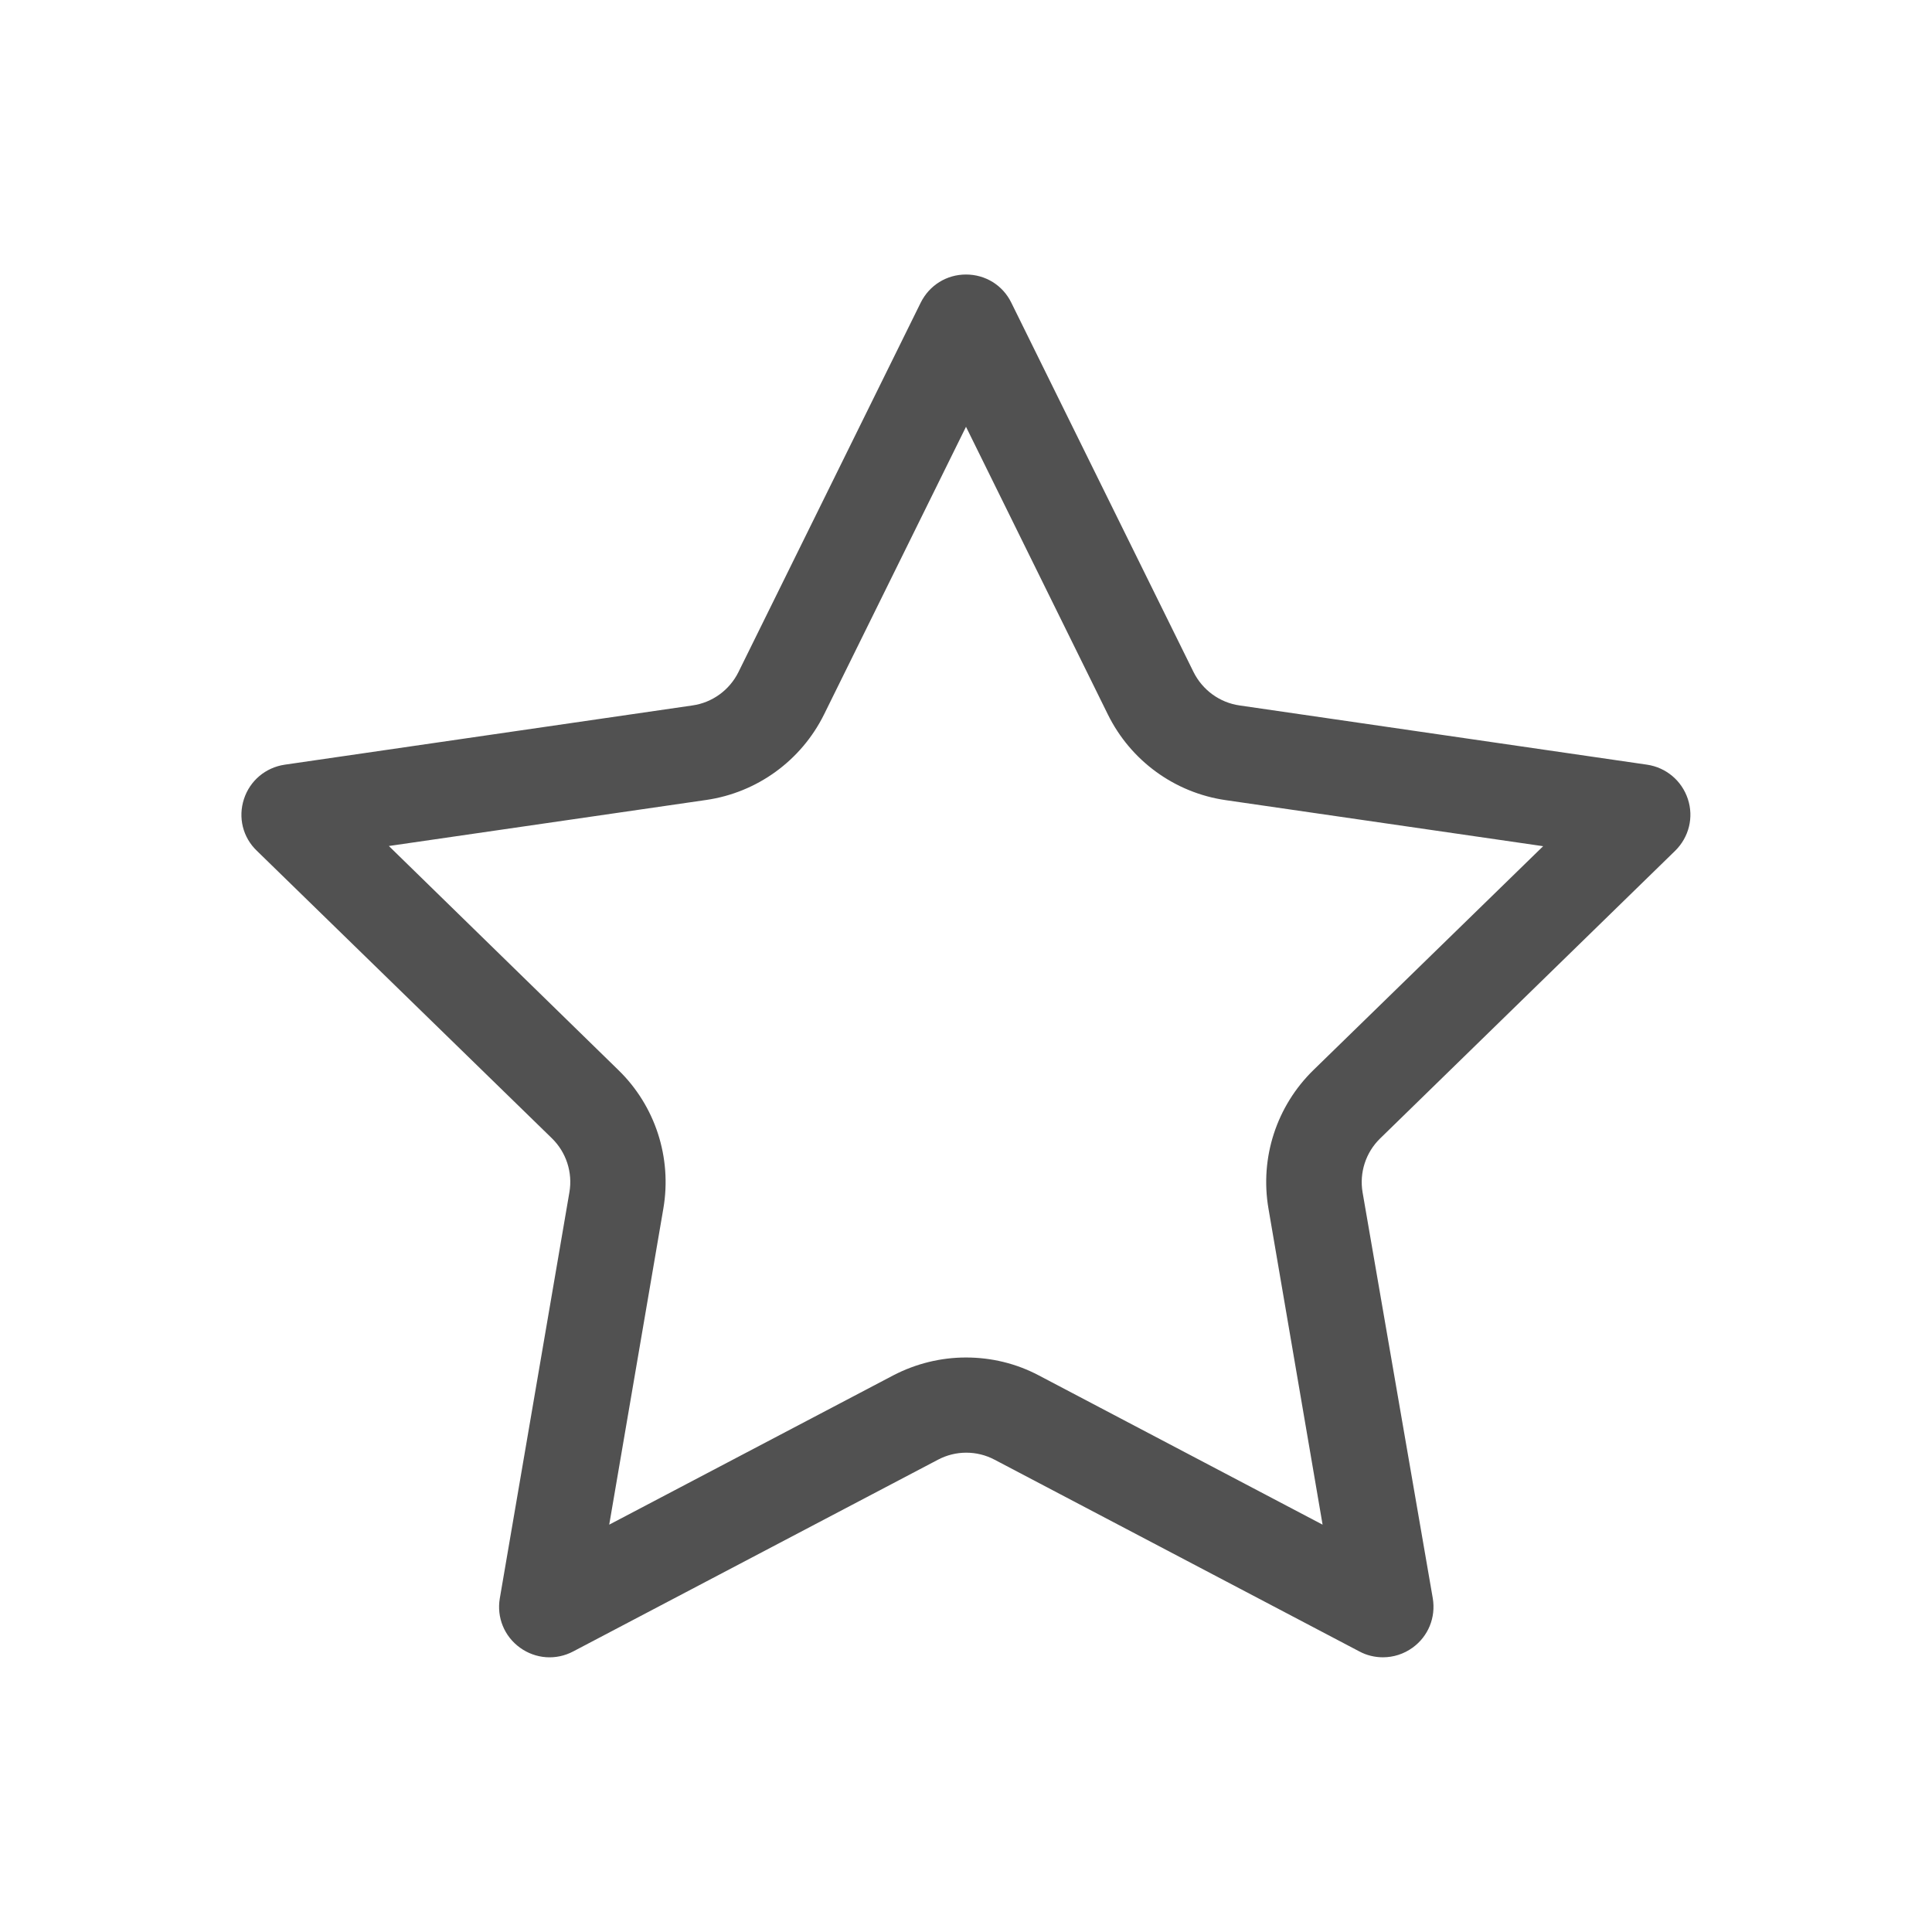
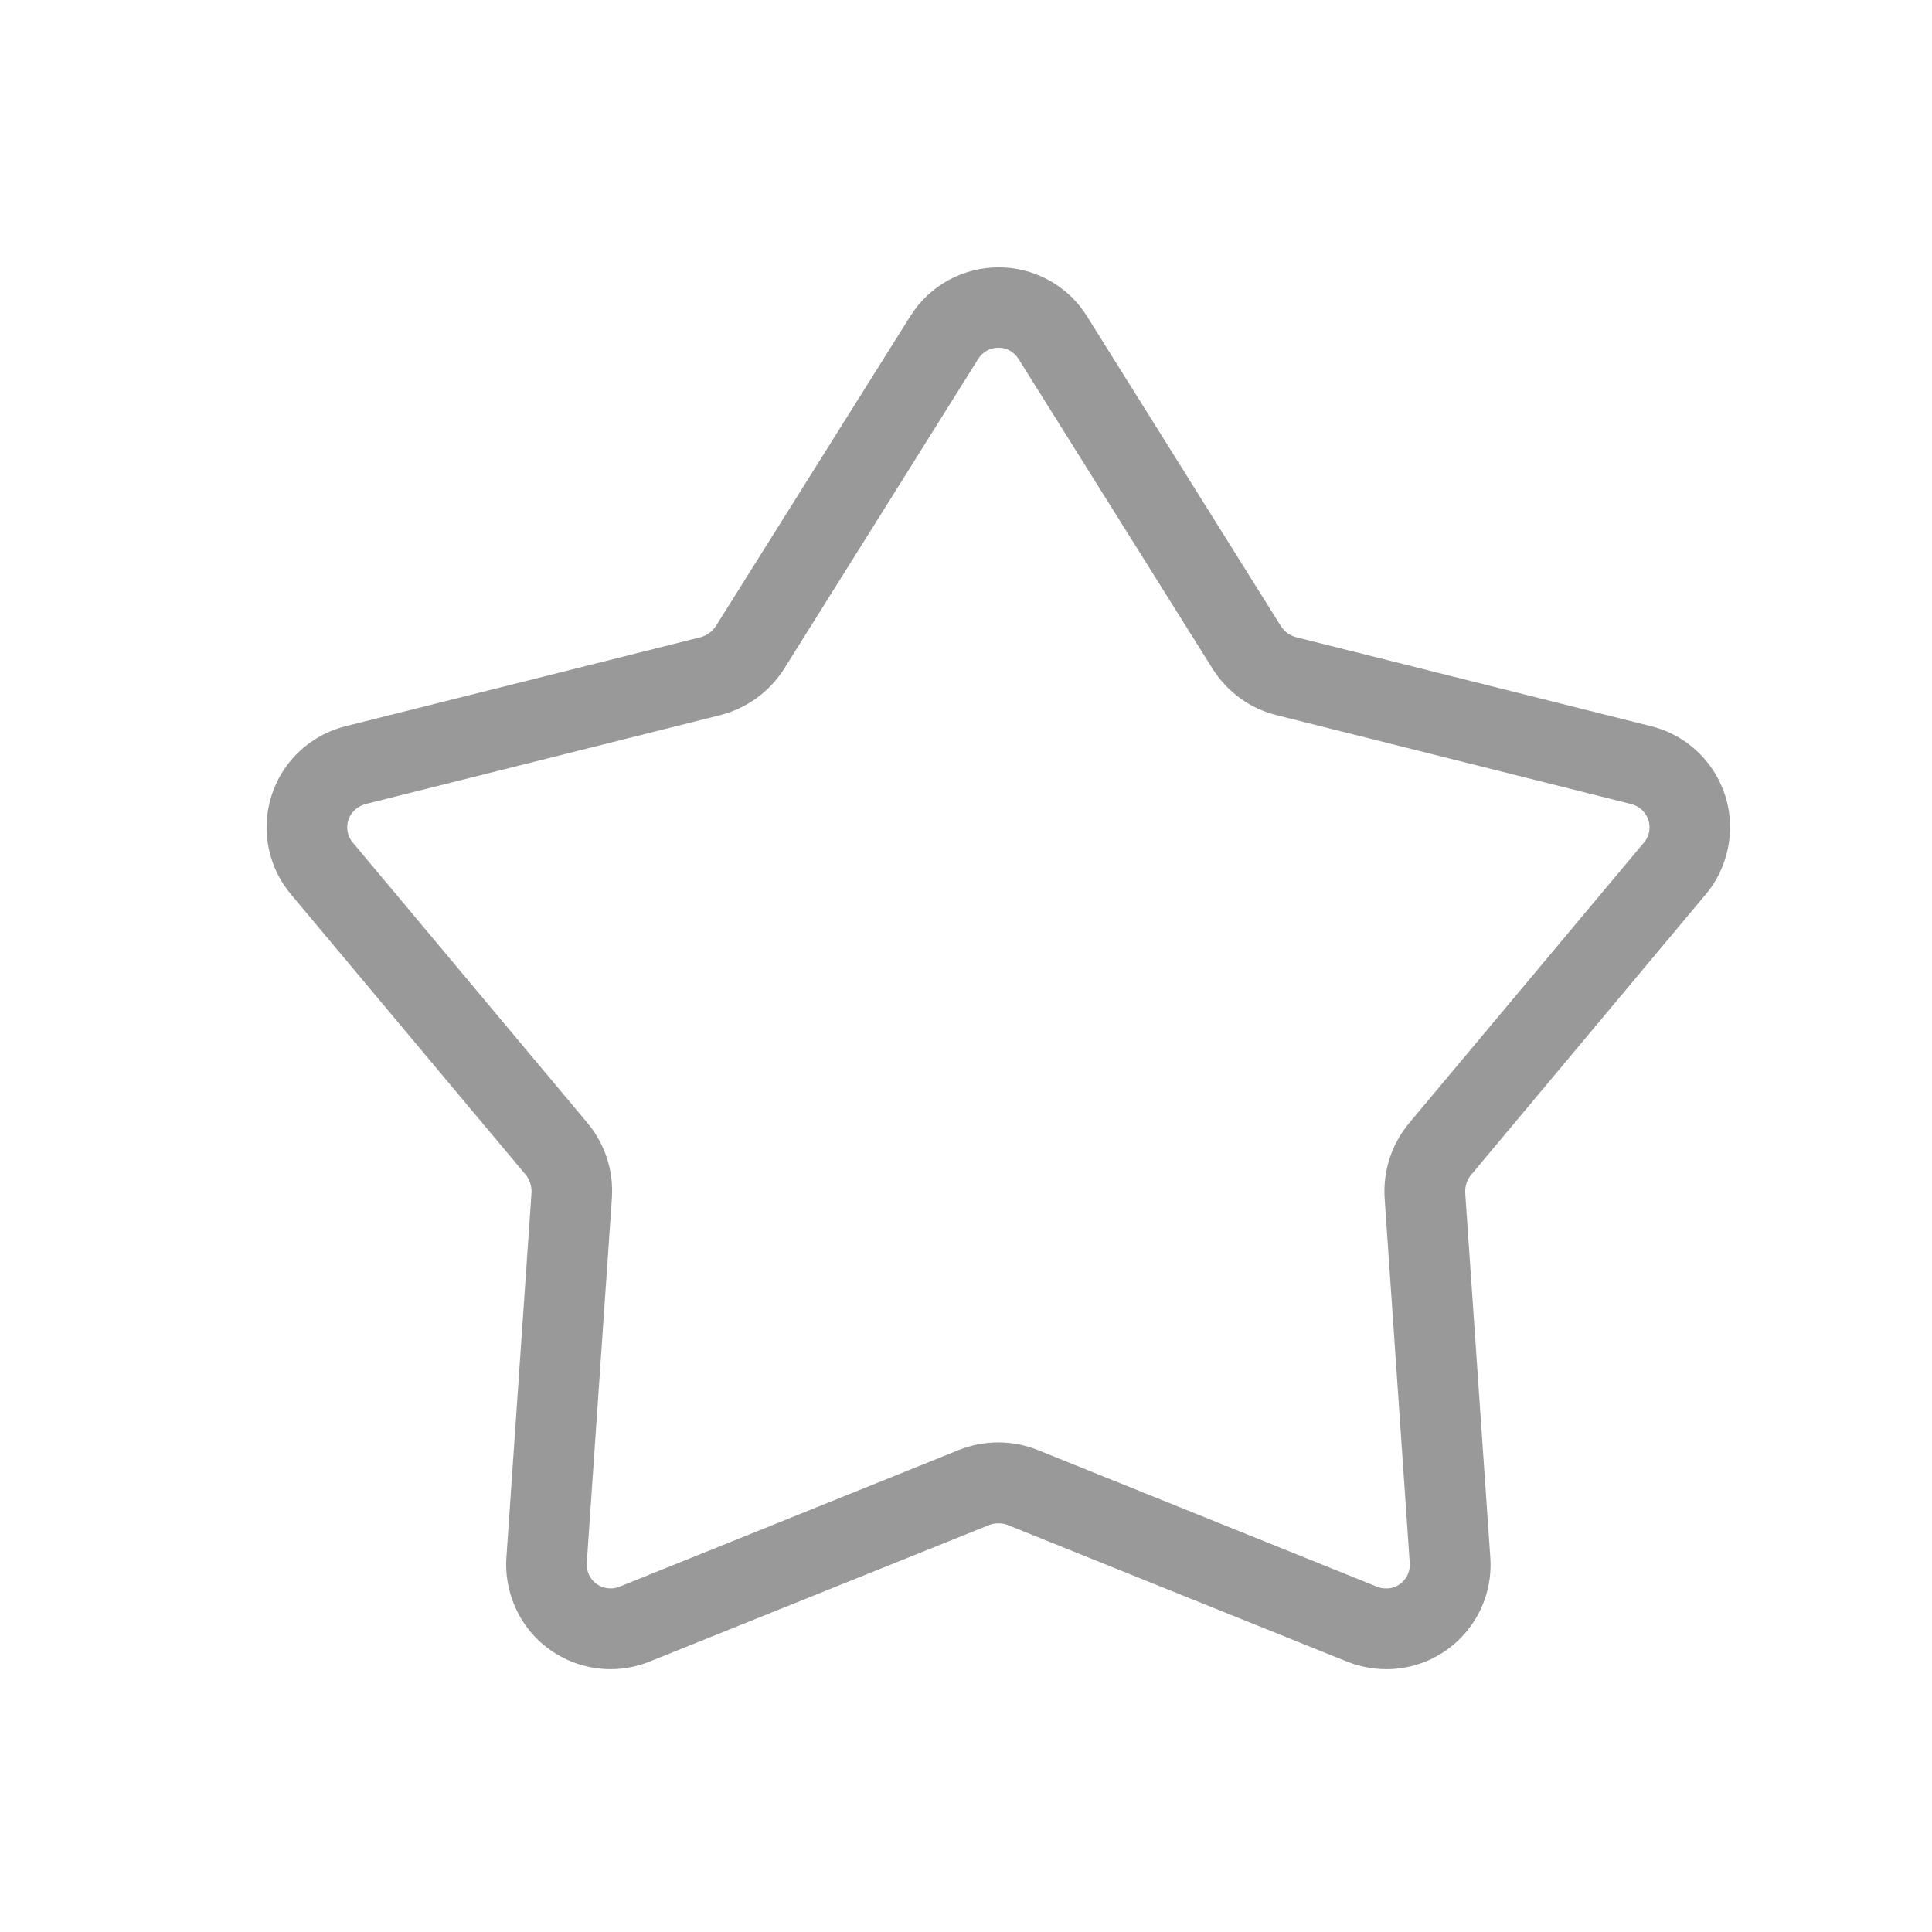
- <svg xmlns="http://www.w3.org/2000/svg" t="1710077484992" class="icon" viewBox="0 0 1024 1024" version="1.1" p-id="5168" width="200" height="200">
-   <path d="M887.9 450.9c7.3-7.2 9.9-17.7 6.7-27.4s-11.5-16.7-21.6-18.2l-216-31.4c-10.5-1.5-19.6-8.1-24.4-17.7L536 160.4c-4.5-9.2-13.7-14.9-24-14.9s-19.4 5.7-24 14.9l-96.6 195.8c-4.7 9.5-13.8 16.2-24.4 17.7l-216.1 31.4c-10.1 1.5-18.4 8.4-21.6 18.2s-0.6 20.3 6.8 27.4l156.4 152.4c7.6 7.4 11.1 18.1 9.3 28.6l-36.9 215.3c-1.7 10.1 2.4 20.1 10.7 26.1 8.3 6 19.1 6.8 28.2 2l193.3-101.6c9.4-5 20.7-5 30.1 0l193.3 101.6c3.9 2.1 8.2 3.1 12.5 3.1 5.5 0 11-1.7 15.7-5.1 8.3-6 12.4-16 10.7-26.2L722.2 632c-1.8-10.5 1.7-21.2 9.3-28.6l156.4-152.5zM696.2 567.1c-19.6 19.1-28.5 46.5-23.9 73.4L701 808.1 550.6 729c-12.1-6.4-25.3-9.5-38.6-9.5s-26.5 3.2-38.6 9.5l-150.5 79.1 28.7-167.6c4.6-26.9-4.3-54.4-23.9-73.4L206.1 448.4 374.3 424c27-3.9 50.4-20.9 62.5-45.4L512 226.2l75.2 152.5c12.1 24.5 35.4 41.5 62.5 45.4l168.2 24.4-121.7 118.6z" p-id="5169" fill="#515151" />
+ <svg xmlns="http://www.w3.org/2000/svg" t="1713425744127" class="icon" viewBox="0 0 1024 1024" version="1.1" p-id="5954" width="200" height="200">
+   <path d="M875.1 384.9l-187.9-47.1c-3.5-0.9-6.5-3-8.4-6.1L576.1 167.6c-4.4-7.1-10.4-13.1-17.5-17.5-9.1-5.7-19.3-8.4-29.3-8.4-18.4 0-36.4 9.2-46.9 26l-102.9 164c-1.9 3-4.9 5.2-8.4 6.1l-187.9 47.1c-8.1 2-15.7 5.9-22.1 11.2-23.4 19.6-26.5 54.5-6.9 77.9l124.3 148.5c2.3 2.7 3.4 6.3 3.2 9.8l-13.3 193.2c-0.6 8.3 0.8 16.7 3.9 24.5 8.7 21.6 29.4 34.7 51.3 34.7 6.9 0 13.9-1.3 20.6-4L524 808.4c1.7-0.7 3.4-1 5.2-1 1.8 0 3.5 0.3 5.2 1L714 880.7c6.6 2.6 13.6 4 20.7 4 1.3 0 2.5 0 3.8-0.1 30.5-2.1 53.5-28.5 51.4-59l-13.3-193.2c-0.2-3.6 0.9-7.1 3.2-9.8L904.1 474c5.4-6.4 9.2-14 11.2-22.1 7.5-29.6-10.6-59.6-40.2-67z m-1.2 56.7c-0.5 1.8-1.3 3.6-2.6 5L747 595.1c-9.4 11.3-14.1 25.5-13.1 40.2l13.3 193.2c0.5 6.9-4.8 13-11.7 13.4h-0.9c-1.6 0-3.2-0.3-4.7-0.9l-179.7-72.4c-6.7-2.7-13.9-4.1-21.1-4.1-7.3 0-14.4 1.4-21.1 4.1L328.3 841c-1.5 0.6-3.1 0.9-4.7 0.9-3.9 0-9.4-2.1-11.7-7.9-0.7-1.8-1-3.7-0.9-5.6l13.3-193.2c1-14.7-3.6-28.9-13.1-40.2L187 446.6c-4.5-5.3-3.8-13.3 1.6-17.8 1.5-1.2 3.2-2.1 5-2.6l187.9-47.1c14.2-3.6 26.4-12.4 34.2-24.8l102.8-164.1c2.3-3.7 6.3-5.9 10.7-5.9 2.4 0 4.6 0.6 6.6 1.9 1.6 1 3 2.4 4 4l102.8 164.1c7.8 12.4 19.9 21.3 34.2 24.8l187.9 47.1c6.8 1.8 10.9 8.7 9.2 15.4z" fill="#999" p-id="5955" />
</svg>
